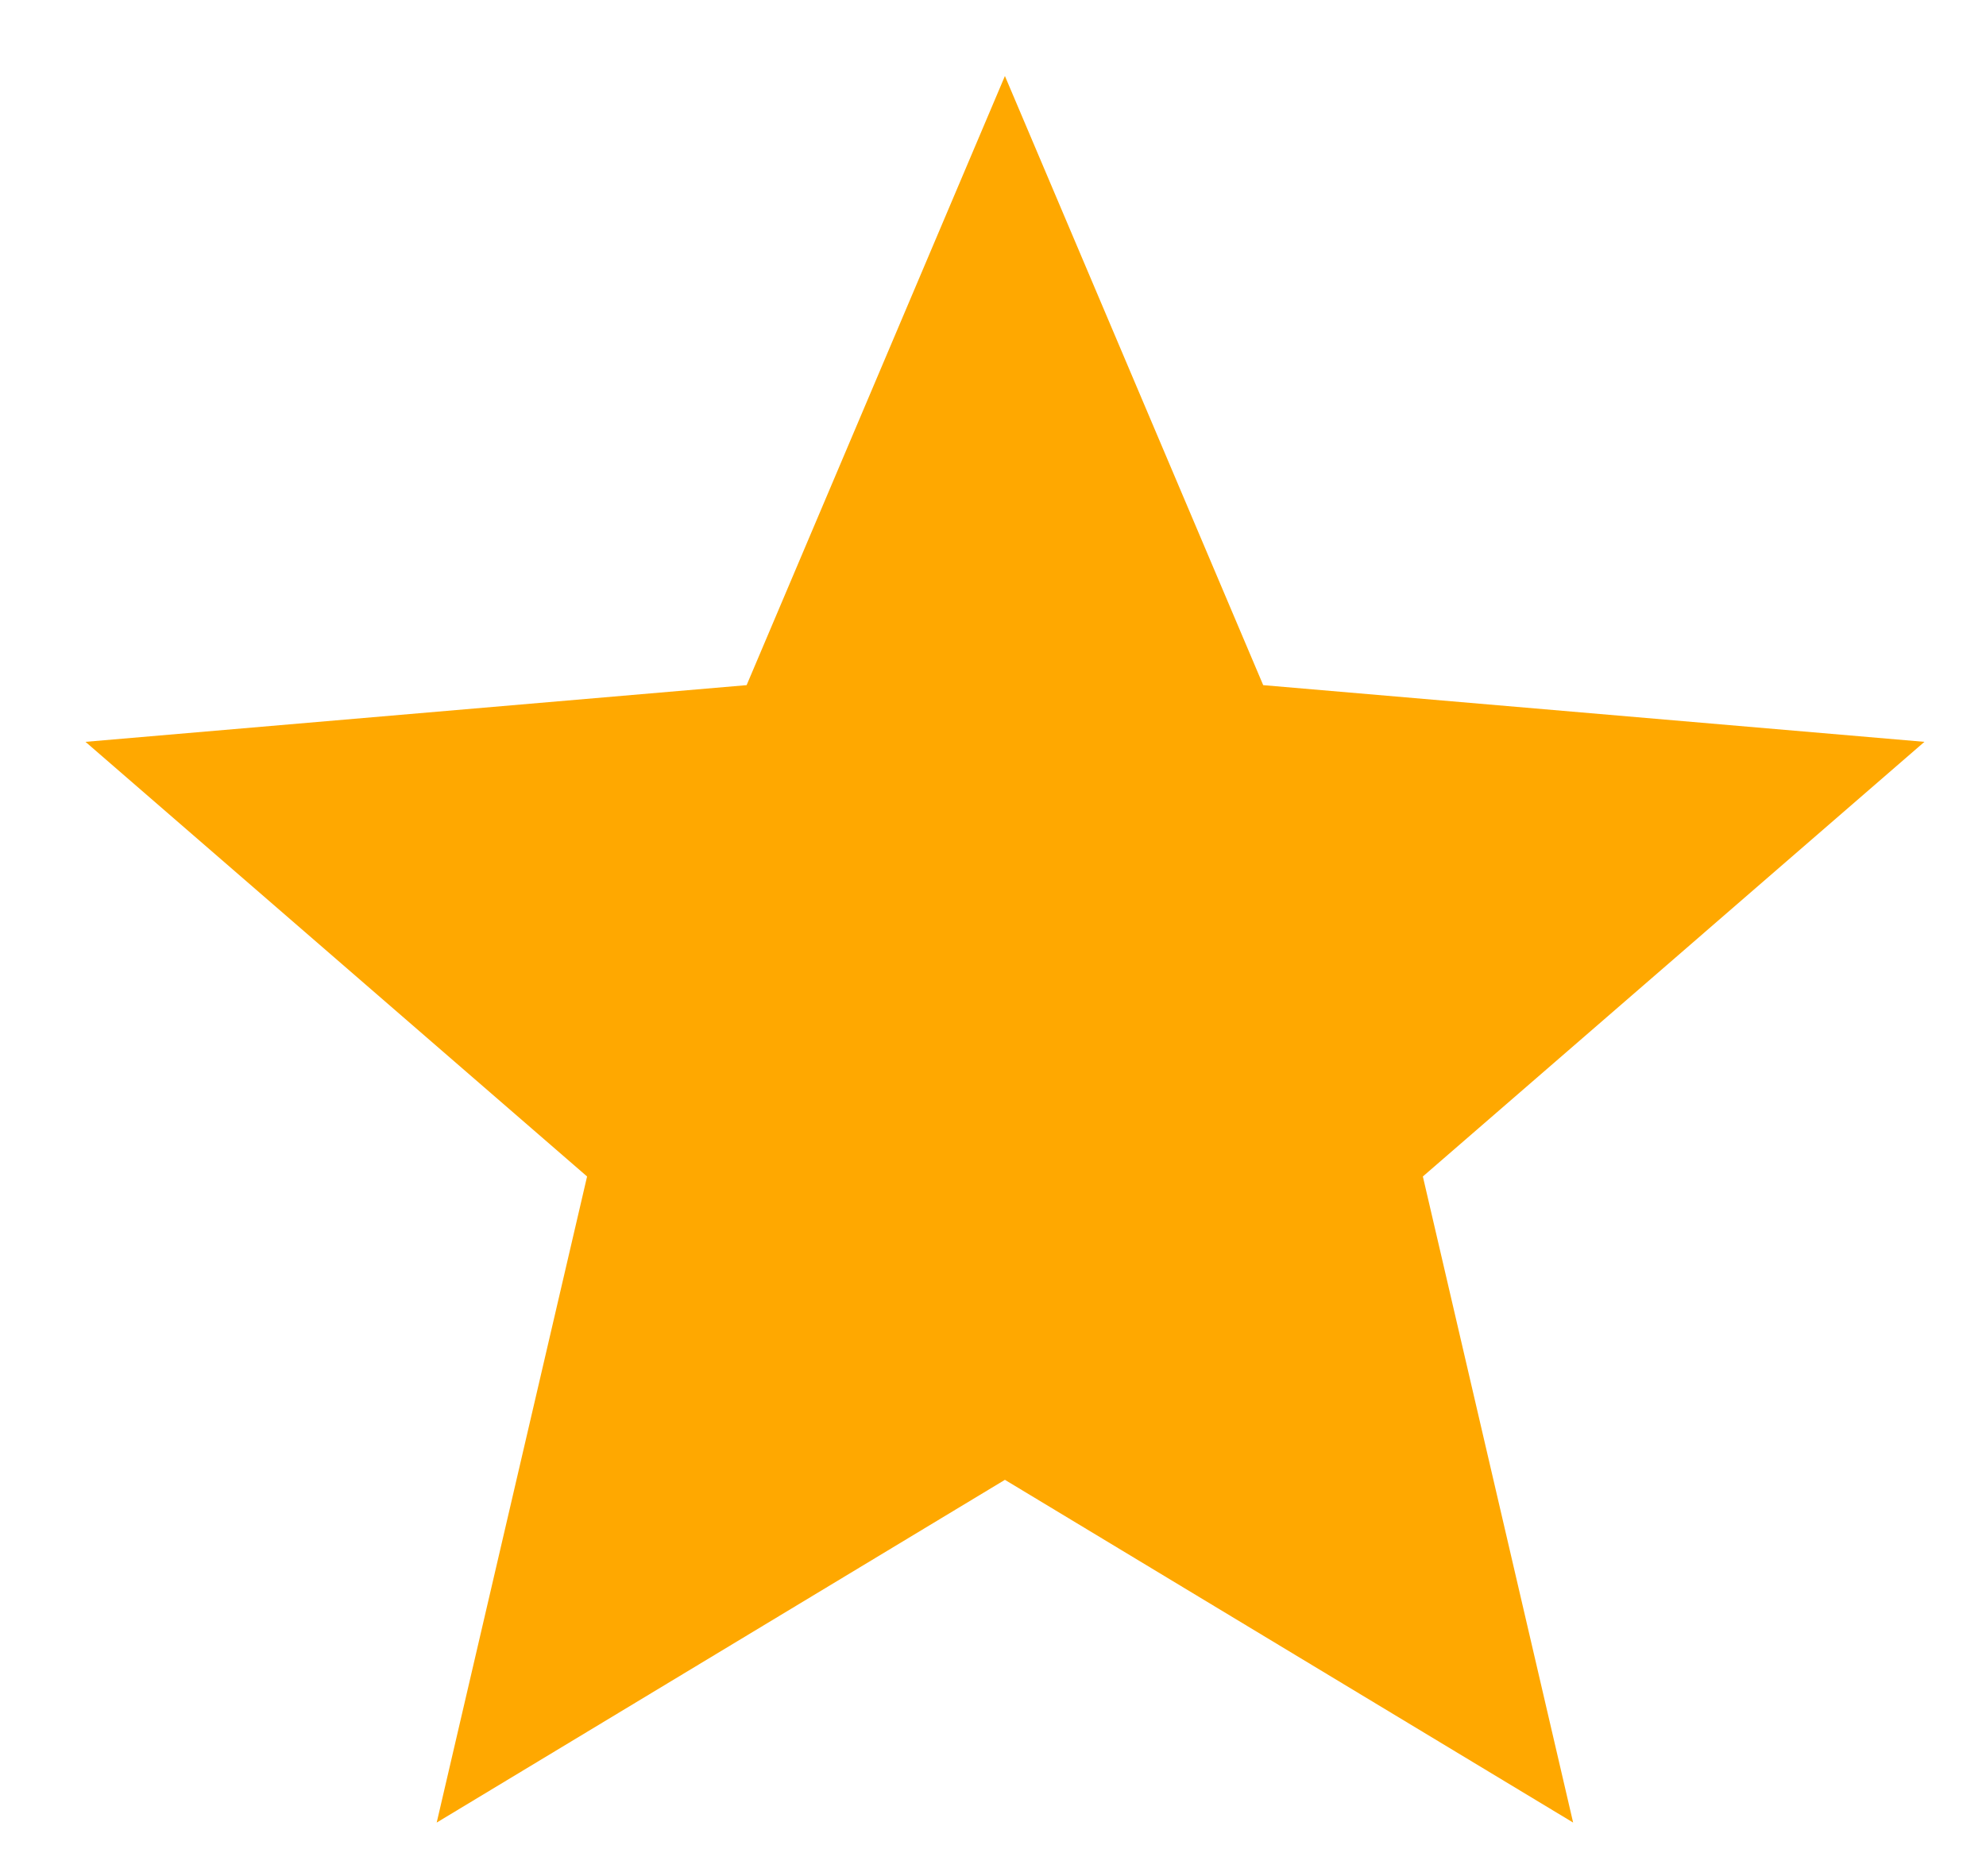
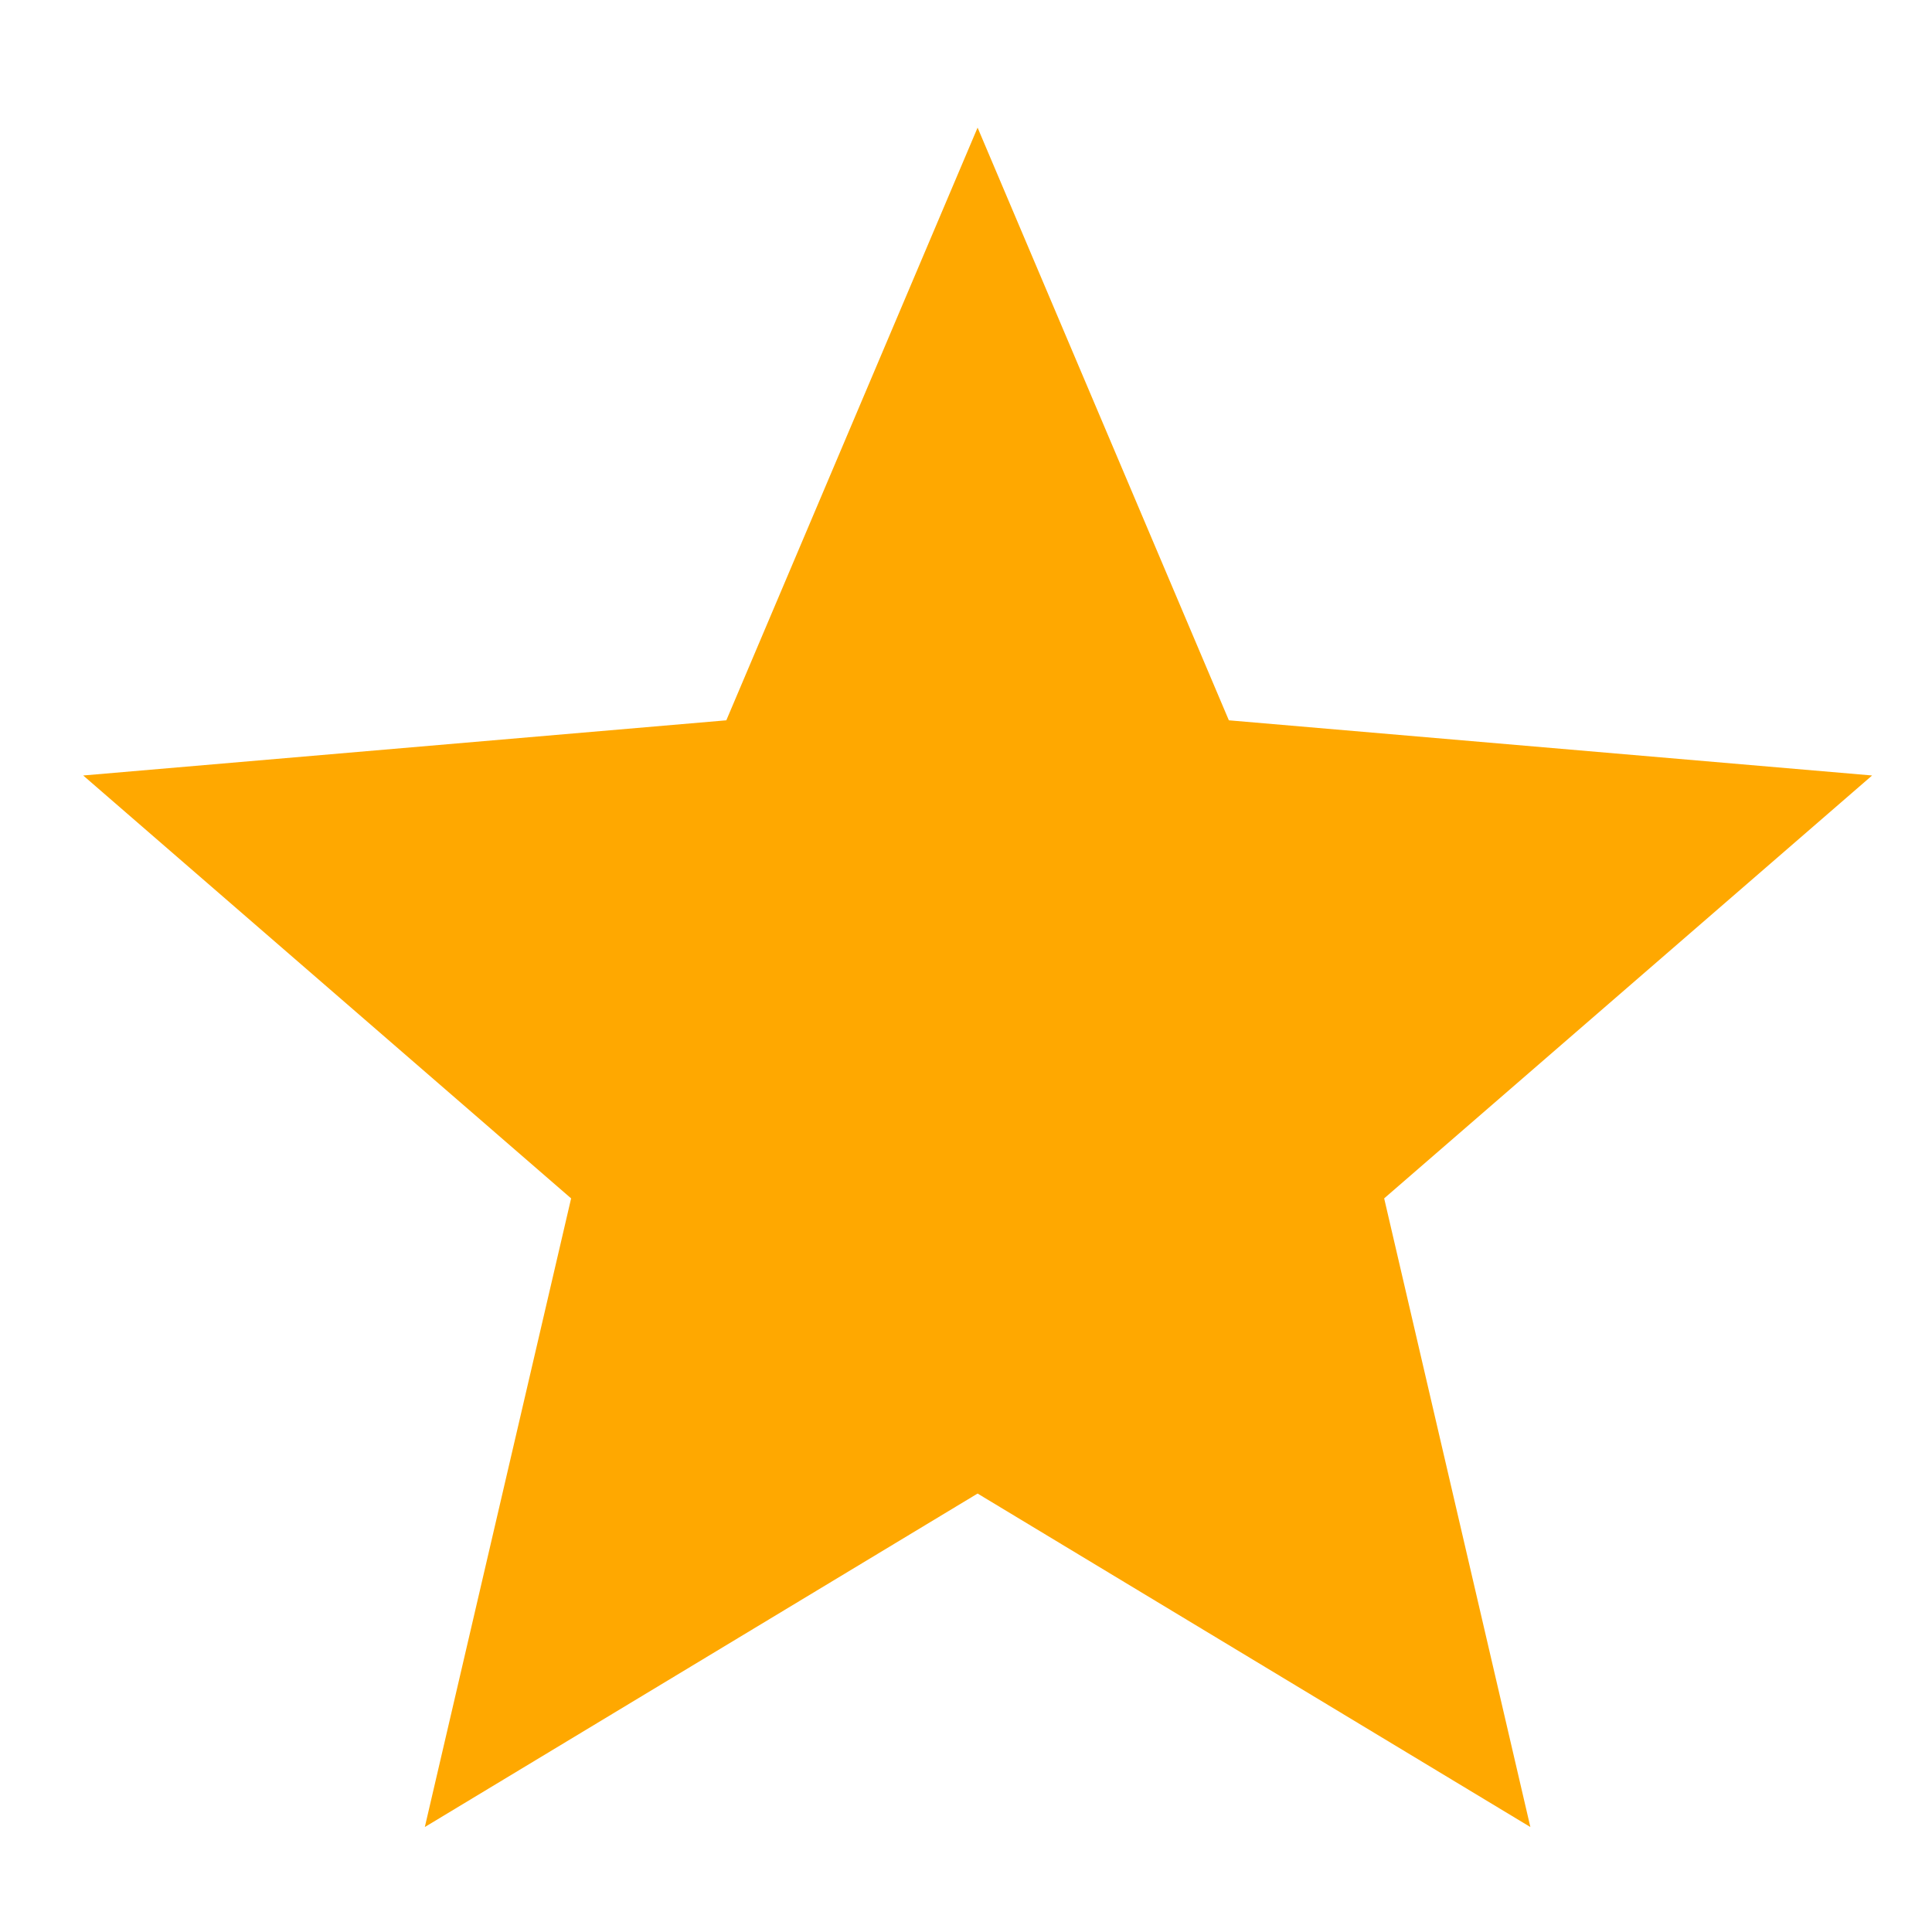
- <svg xmlns="http://www.w3.org/2000/svg" width="18" height="17" viewBox="0 0 18 17" fill="none">
+ <svg xmlns="http://www.w3.org/2000/svg" width="20" height="20" viewBox="0 0 18 17" fill="none">
  <path d="M14.258 16.522L12.896 10.665L17.442 6.725L11.449 6.211L9.108 0.689L6.767 6.211L0.775 6.725L5.321 10.665L3.958 16.522L9.108 13.415L14.258 16.522Z" fill="#FFA800" />
</svg>
